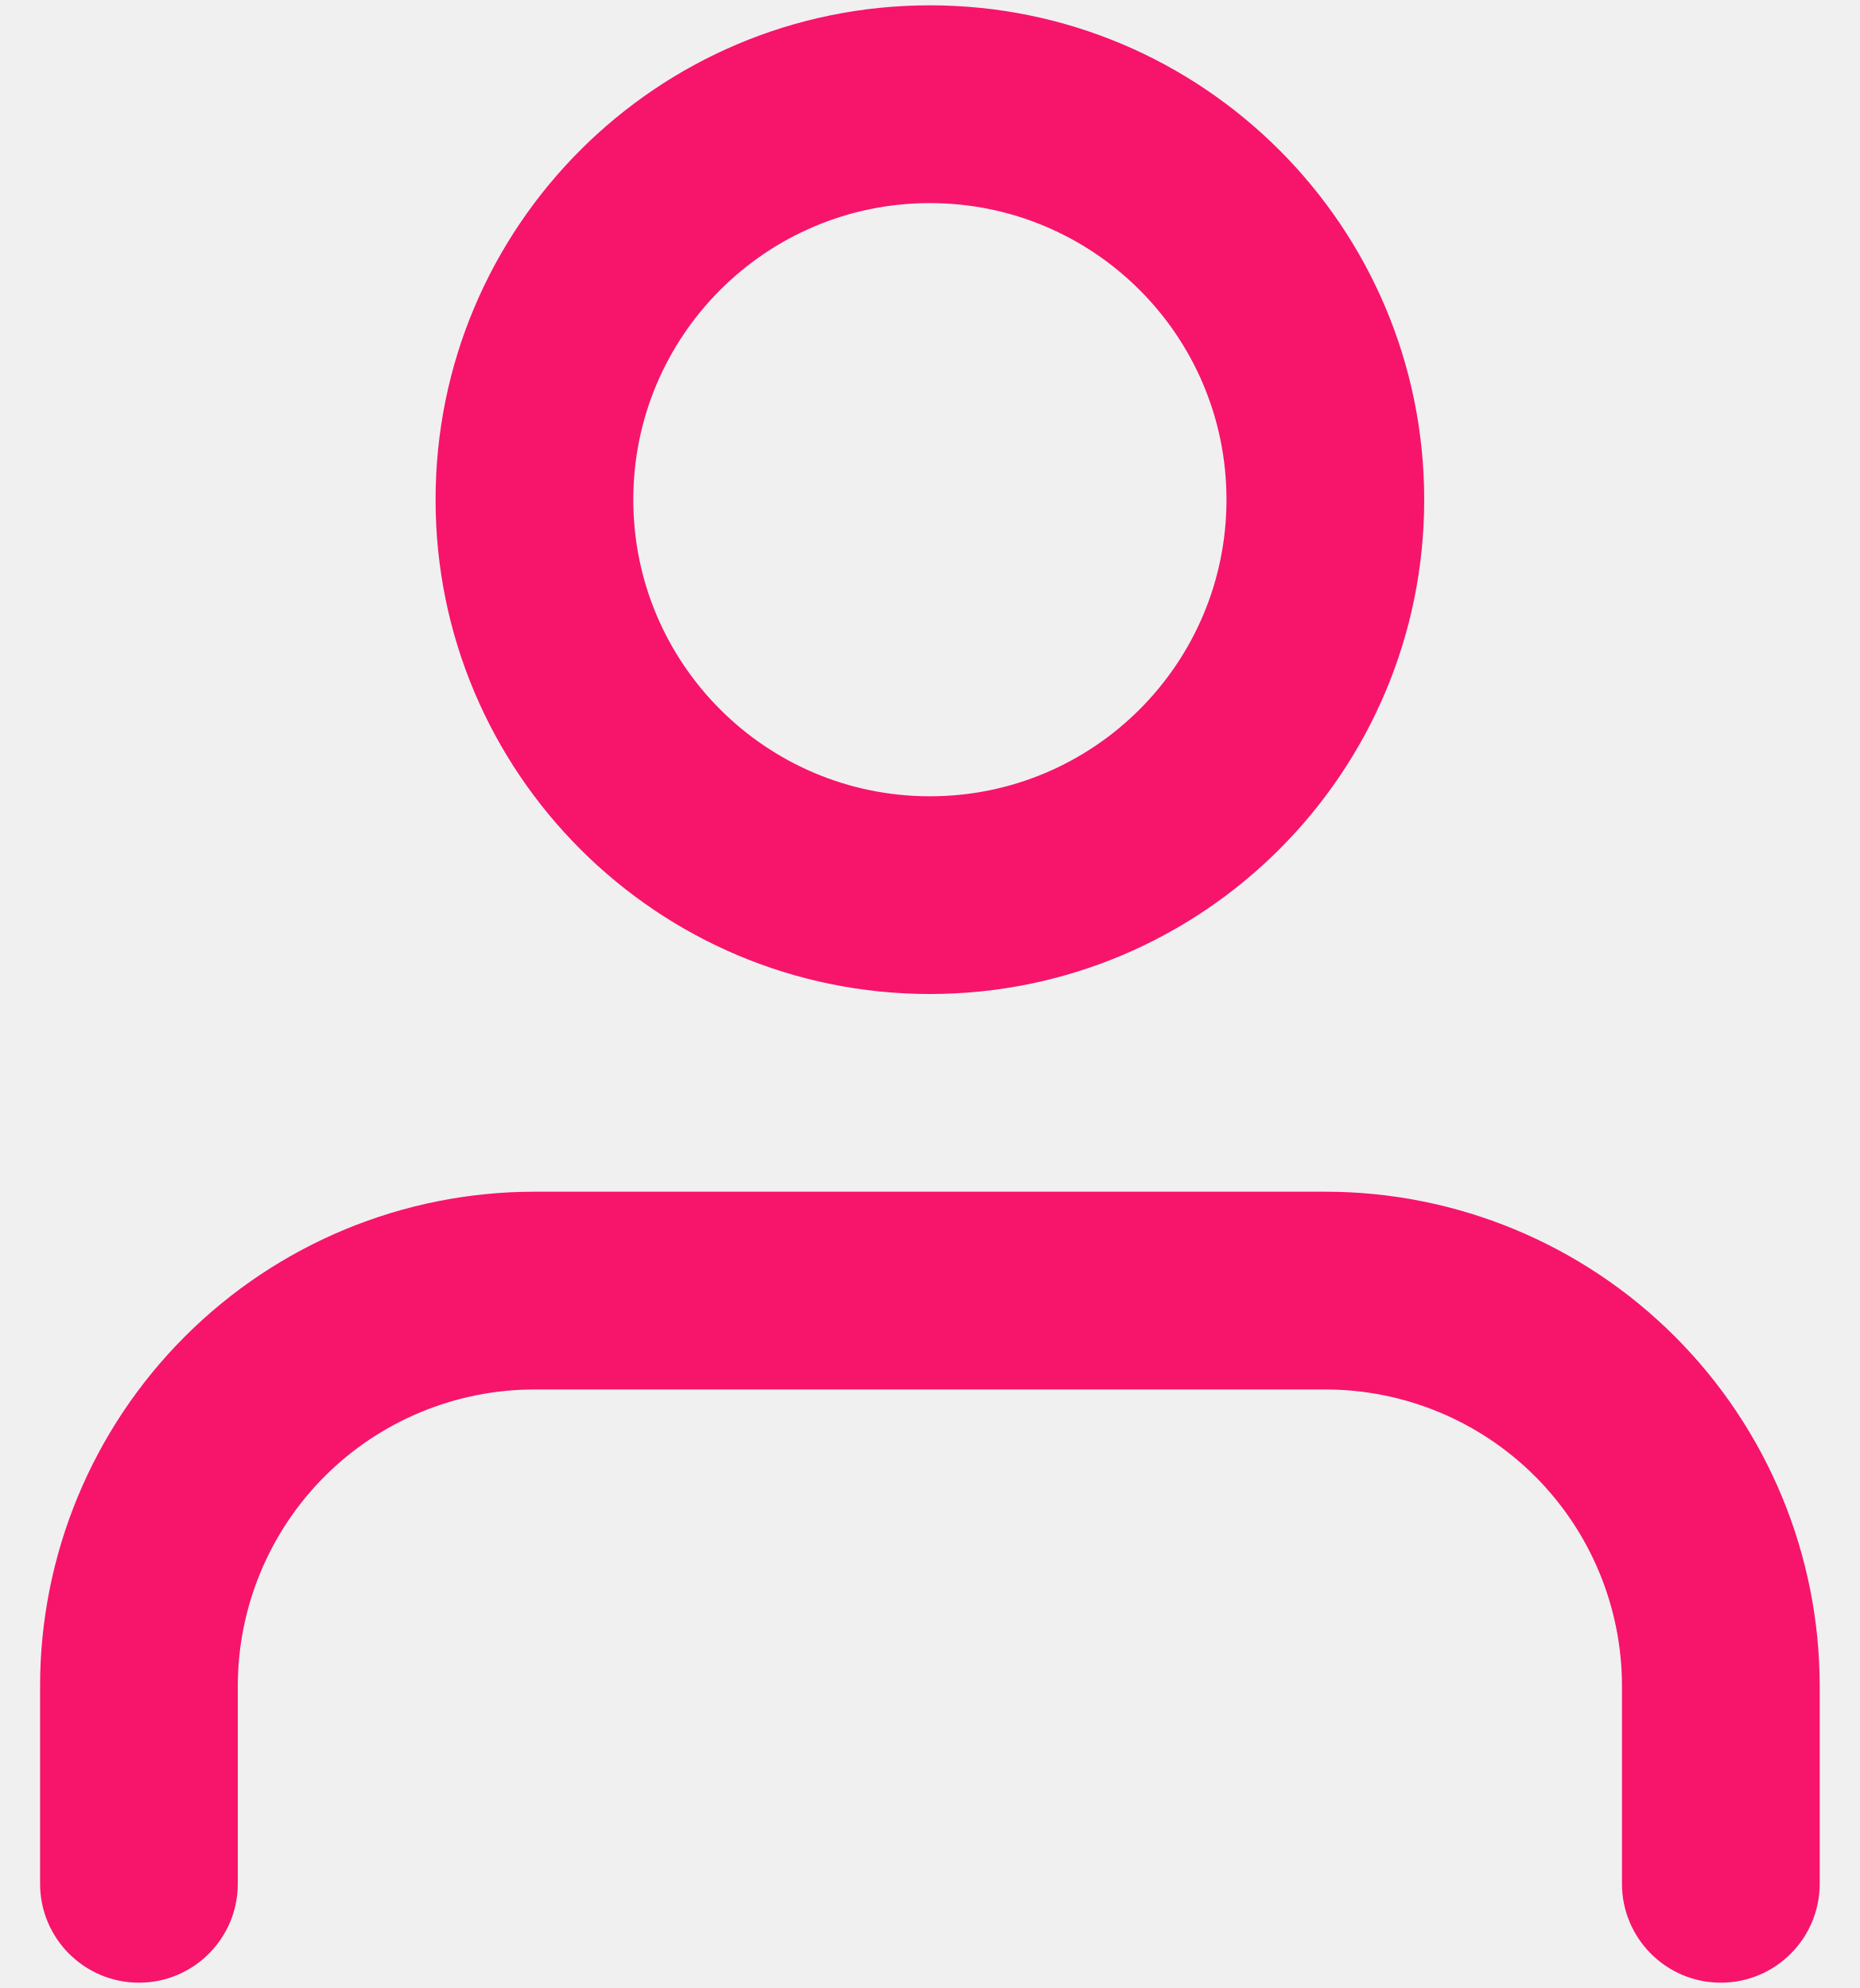
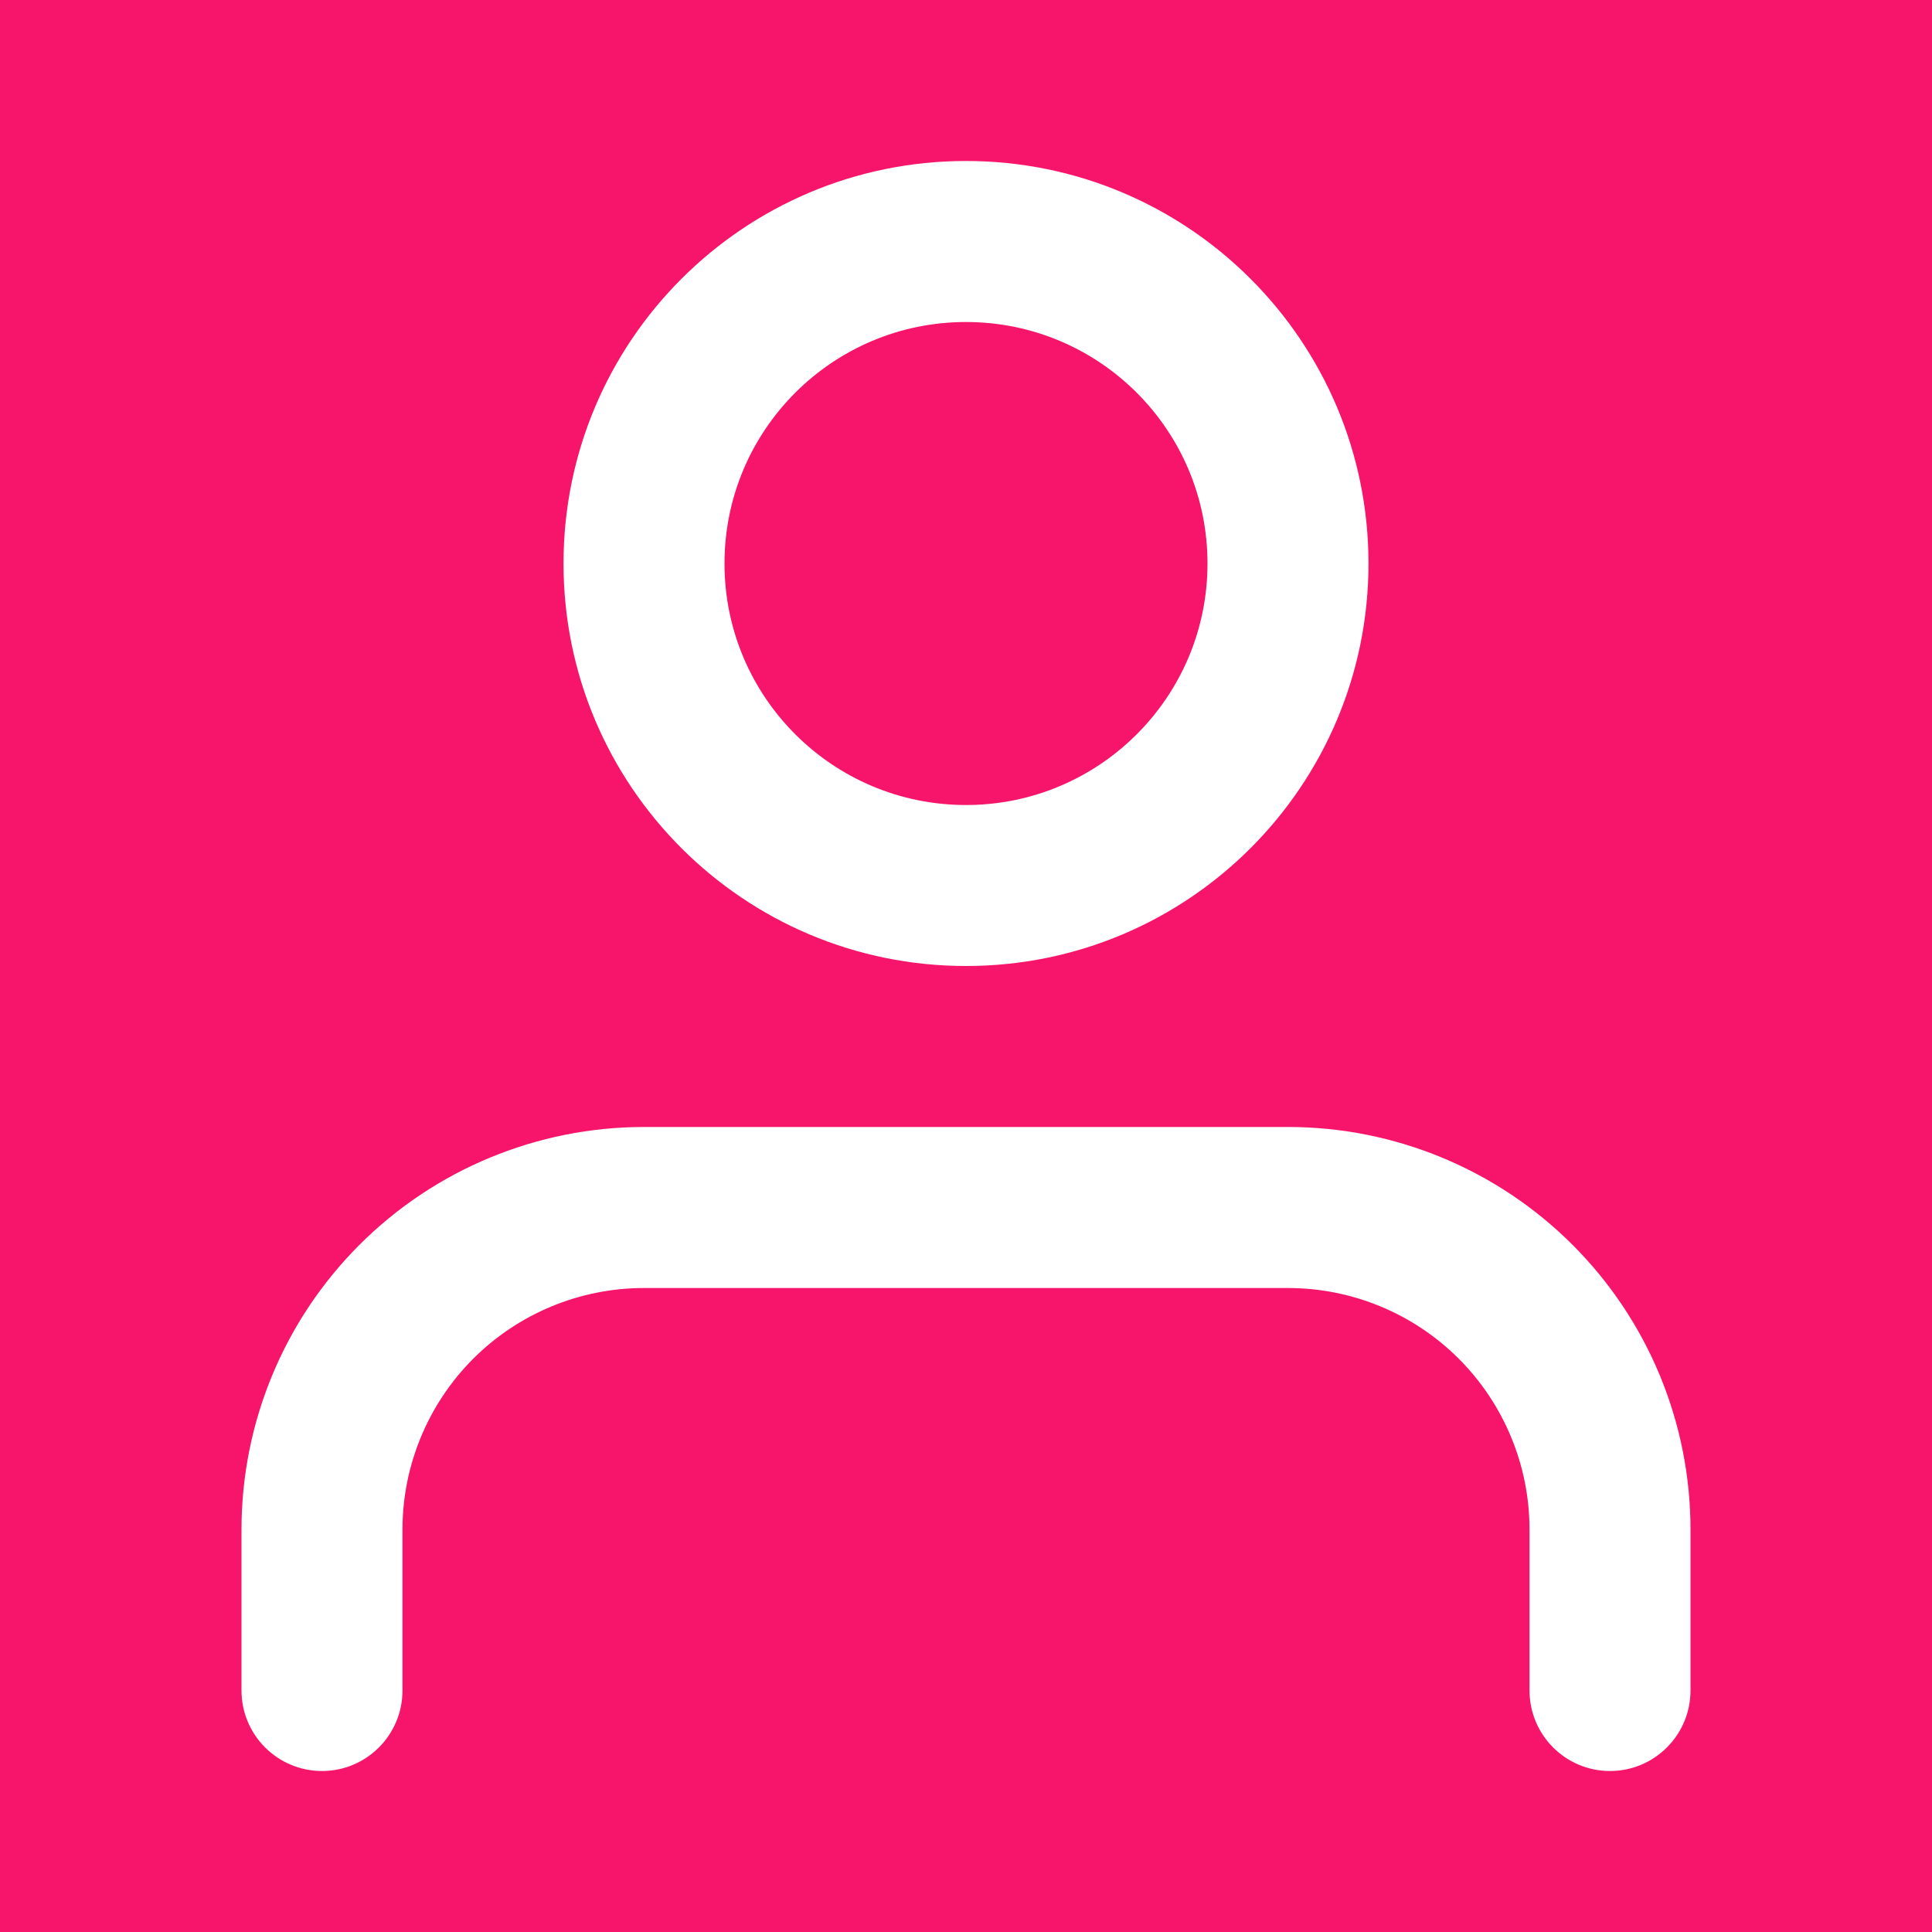
- <svg xmlns="http://www.w3.org/2000/svg" width="29" height="31" viewBox="0 0 29 31" fill="none">
-   <path fill-rule="evenodd" clip-rule="evenodd" d="M14.5 0.083C10.243 0.083 6.792 3.534 6.792 7.792C6.792 12.049 10.243 15.5 14.5 15.5C18.757 15.5 22.208 12.049 22.208 7.792C22.208 3.534 18.757 0.083 14.5 0.083ZM9.875 7.792C9.875 5.237 11.946 3.167 14.5 3.167C17.054 3.167 19.125 5.237 19.125 7.792C19.125 10.346 17.054 12.417 14.5 12.417C11.946 12.417 9.875 10.346 9.875 7.792Z" fill="#F7146B" />
-   <path d="M8.333 18.583C6.289 18.583 4.328 19.395 2.883 20.841C1.437 22.287 0.625 24.247 0.625 26.292V29.375C0.625 30.226 1.315 30.917 2.167 30.917C3.018 30.917 3.708 30.226 3.708 29.375V26.292C3.708 25.065 4.196 23.889 5.063 23.021C5.93 22.154 7.107 21.667 8.333 21.667H20.667C21.893 21.667 23.07 22.154 23.937 23.021C24.804 23.889 25.292 25.065 25.292 26.292V29.375C25.292 30.226 25.982 30.917 26.833 30.917C27.685 30.917 28.375 30.226 28.375 29.375V26.292C28.375 24.247 27.563 22.287 26.117 20.841C24.672 19.395 22.711 18.583 20.667 18.583H8.333Z" fill="#F7146B" />
+ <svg xmlns="http://www.w3.org/2000/svg" width="37" height="37" viewBox="0 0 37 37" fill="none">
+   <rect width="37" height="37" fill="#F7146B" />
+   <path fill-rule="evenodd" clip-rule="evenodd" d="M18.5 3.083C14.243 3.083 10.792 6.534 10.792 10.792C10.792 15.049 14.243 18.5 18.5 18.5C22.757 18.5 26.208 15.049 26.208 10.792C26.208 6.534 22.757 3.083 18.5 3.083ZM13.875 10.792C13.875 8.237 15.946 6.167 18.5 6.167C21.054 6.167 23.125 8.237 23.125 10.792C23.125 13.346 21.054 15.417 18.5 15.417C15.946 15.417 13.875 13.346 13.875 10.792Z" fill="white" />
+   <path d="M12.333 21.583C10.289 21.583 8.328 22.395 6.883 23.841C5.437 25.287 4.625 27.247 4.625 29.292V32.375C4.625 33.226 5.315 33.917 6.167 33.917C7.018 33.917 7.708 33.226 7.708 32.375V29.292C7.708 28.065 8.196 26.889 9.063 26.021C9.93 25.154 11.107 24.667 12.333 24.667H24.667C25.893 24.667 27.07 25.154 27.937 26.021C28.804 26.889 29.292 28.065 29.292 29.292V32.375C29.292 33.226 29.982 33.917 30.833 33.917C31.685 33.917 32.375 33.226 32.375 32.375V29.292C32.375 27.247 31.563 25.287 30.117 23.841C28.672 22.395 26.711 21.583 24.667 21.583H12.333Z" fill="white" />
</svg>
